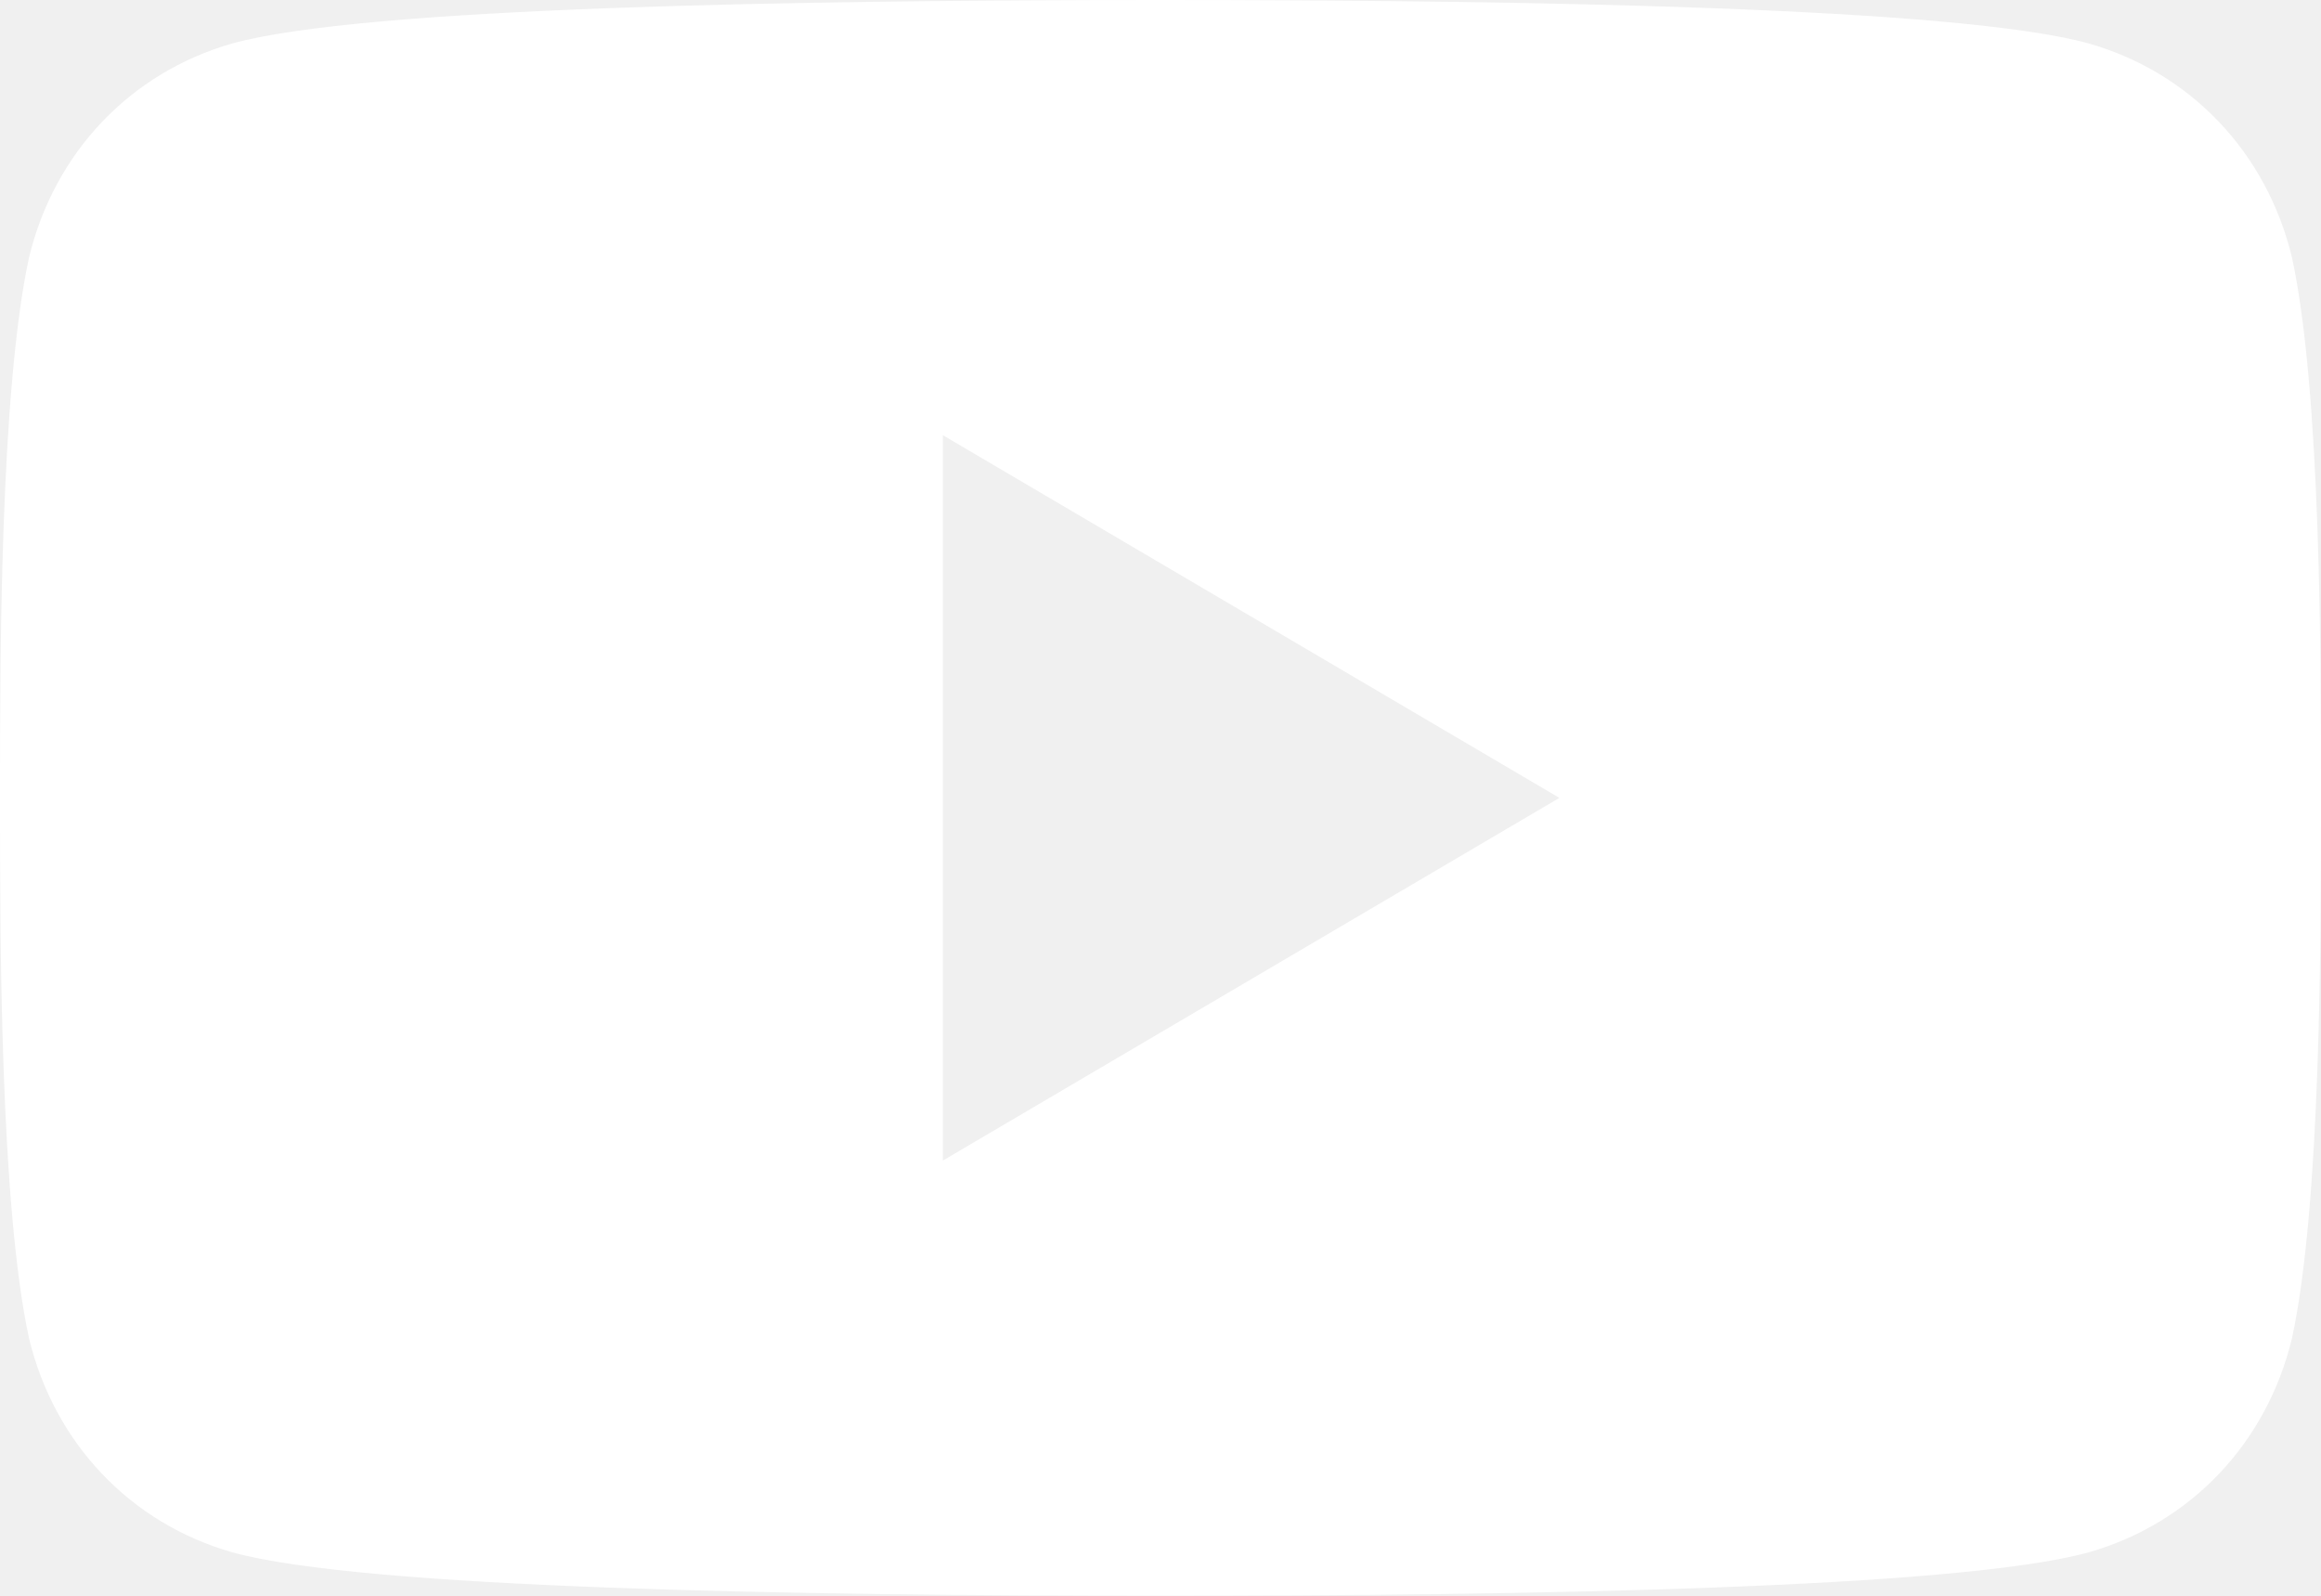
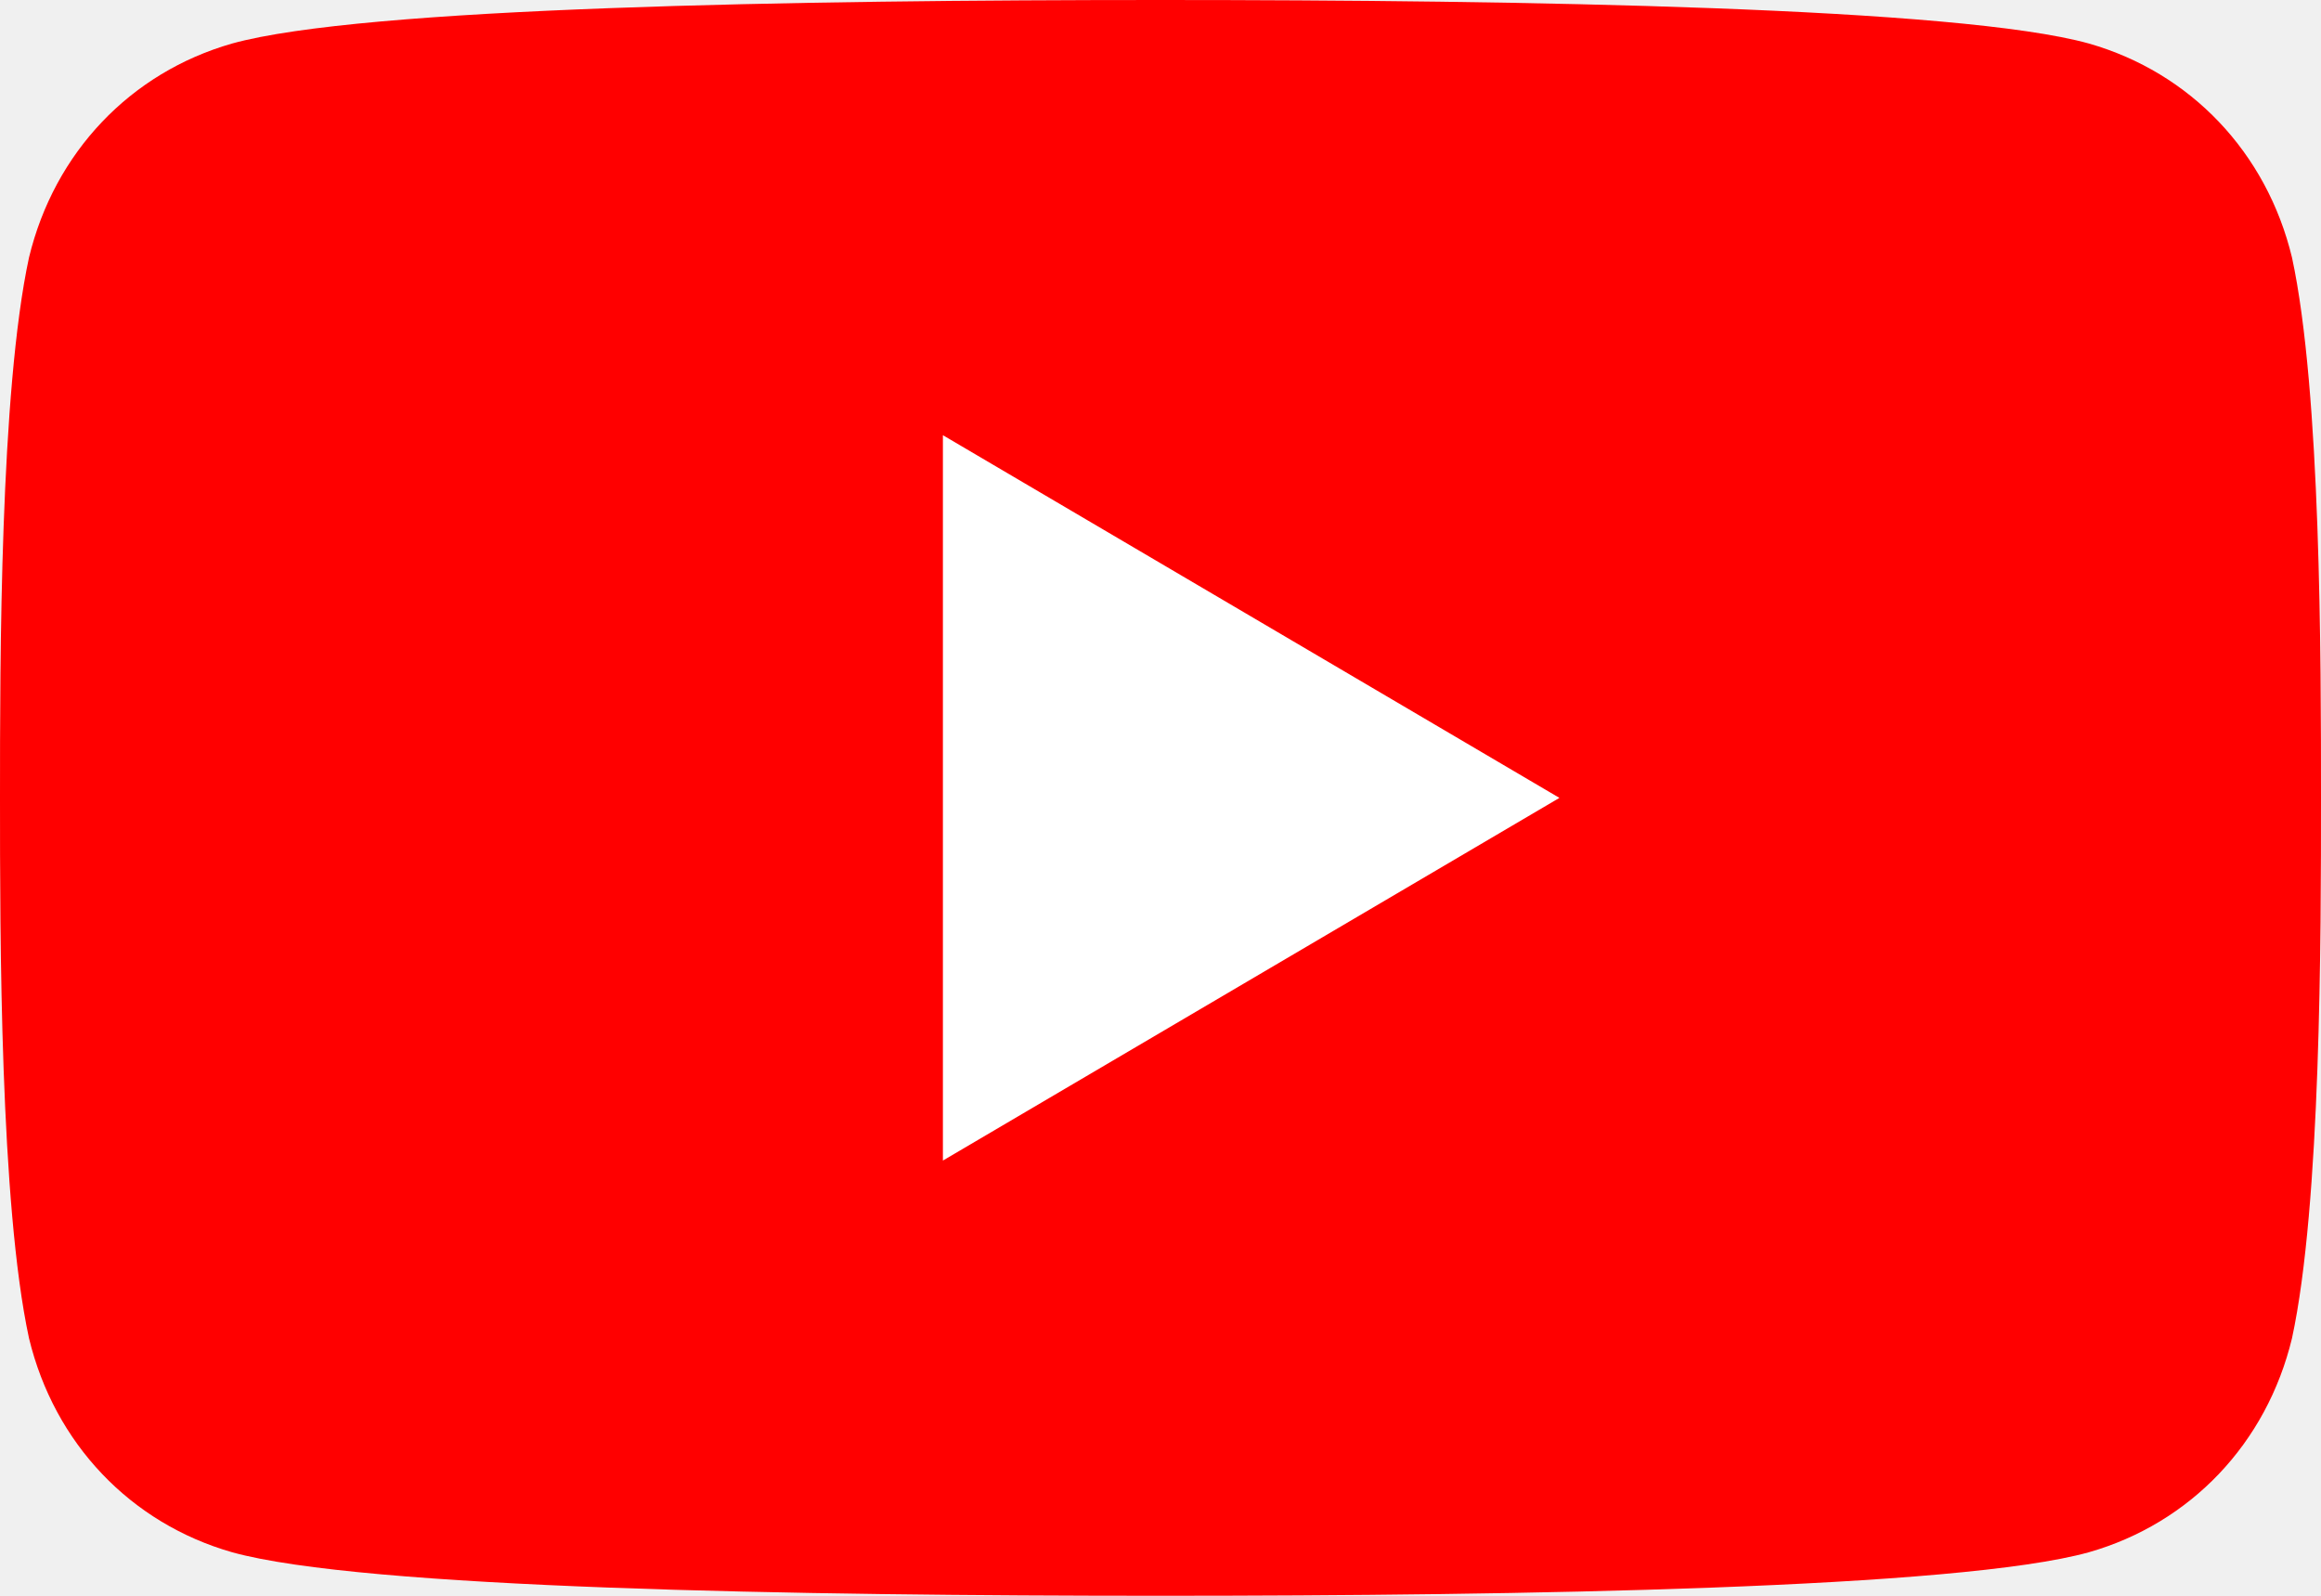
<svg xmlns="http://www.w3.org/2000/svg" viewBox="0 0 64 44">
-   <path fill="#fff" fill-rule="evenodd" d="M32 0C22 0 10 .2 6.4 1.2 3.6 2 1.5 4.2.8 7.1 0 10.8 0 18.2 0 22s0 11.2.8 14.9c.7 2.9 2.8 5.1 5.6 5.9C10 43.8 22 44 32 44s22-.2 25.6-1.2c2.8-.8 4.9-3 5.6-5.9C64 33.2 64 25.8 64 22s0-11.2-.8-14.9c-.7-2.9-2.8-5.1-5.6-5.9C54 .2 42 0 32 0ZM26 12l17 10-17 10Z" />
+   <path fill="#f00" d="M32 0C22 0 10 .2 6.4 1.2 3.6 2 1.5 4.2.8 7.1 0 10.8 0 18.2 0 22s0 11.2.8 14.9c.7 2.9 2.8 5.1 5.6 5.9C10 43.8 22 44 32 44s22-.2 25.6-1.2c2.8-.8 4.9-3 5.6-5.9C64 33.2 64 25.8 64 22s0-11.2-.8-14.9c-.7-2.9-2.8-5.1-5.6-5.9C54 .2 42 0 32 0Z" />
+   <path fill="#fff" d="M26 12l17 10-17 10Z" />
</svg>
